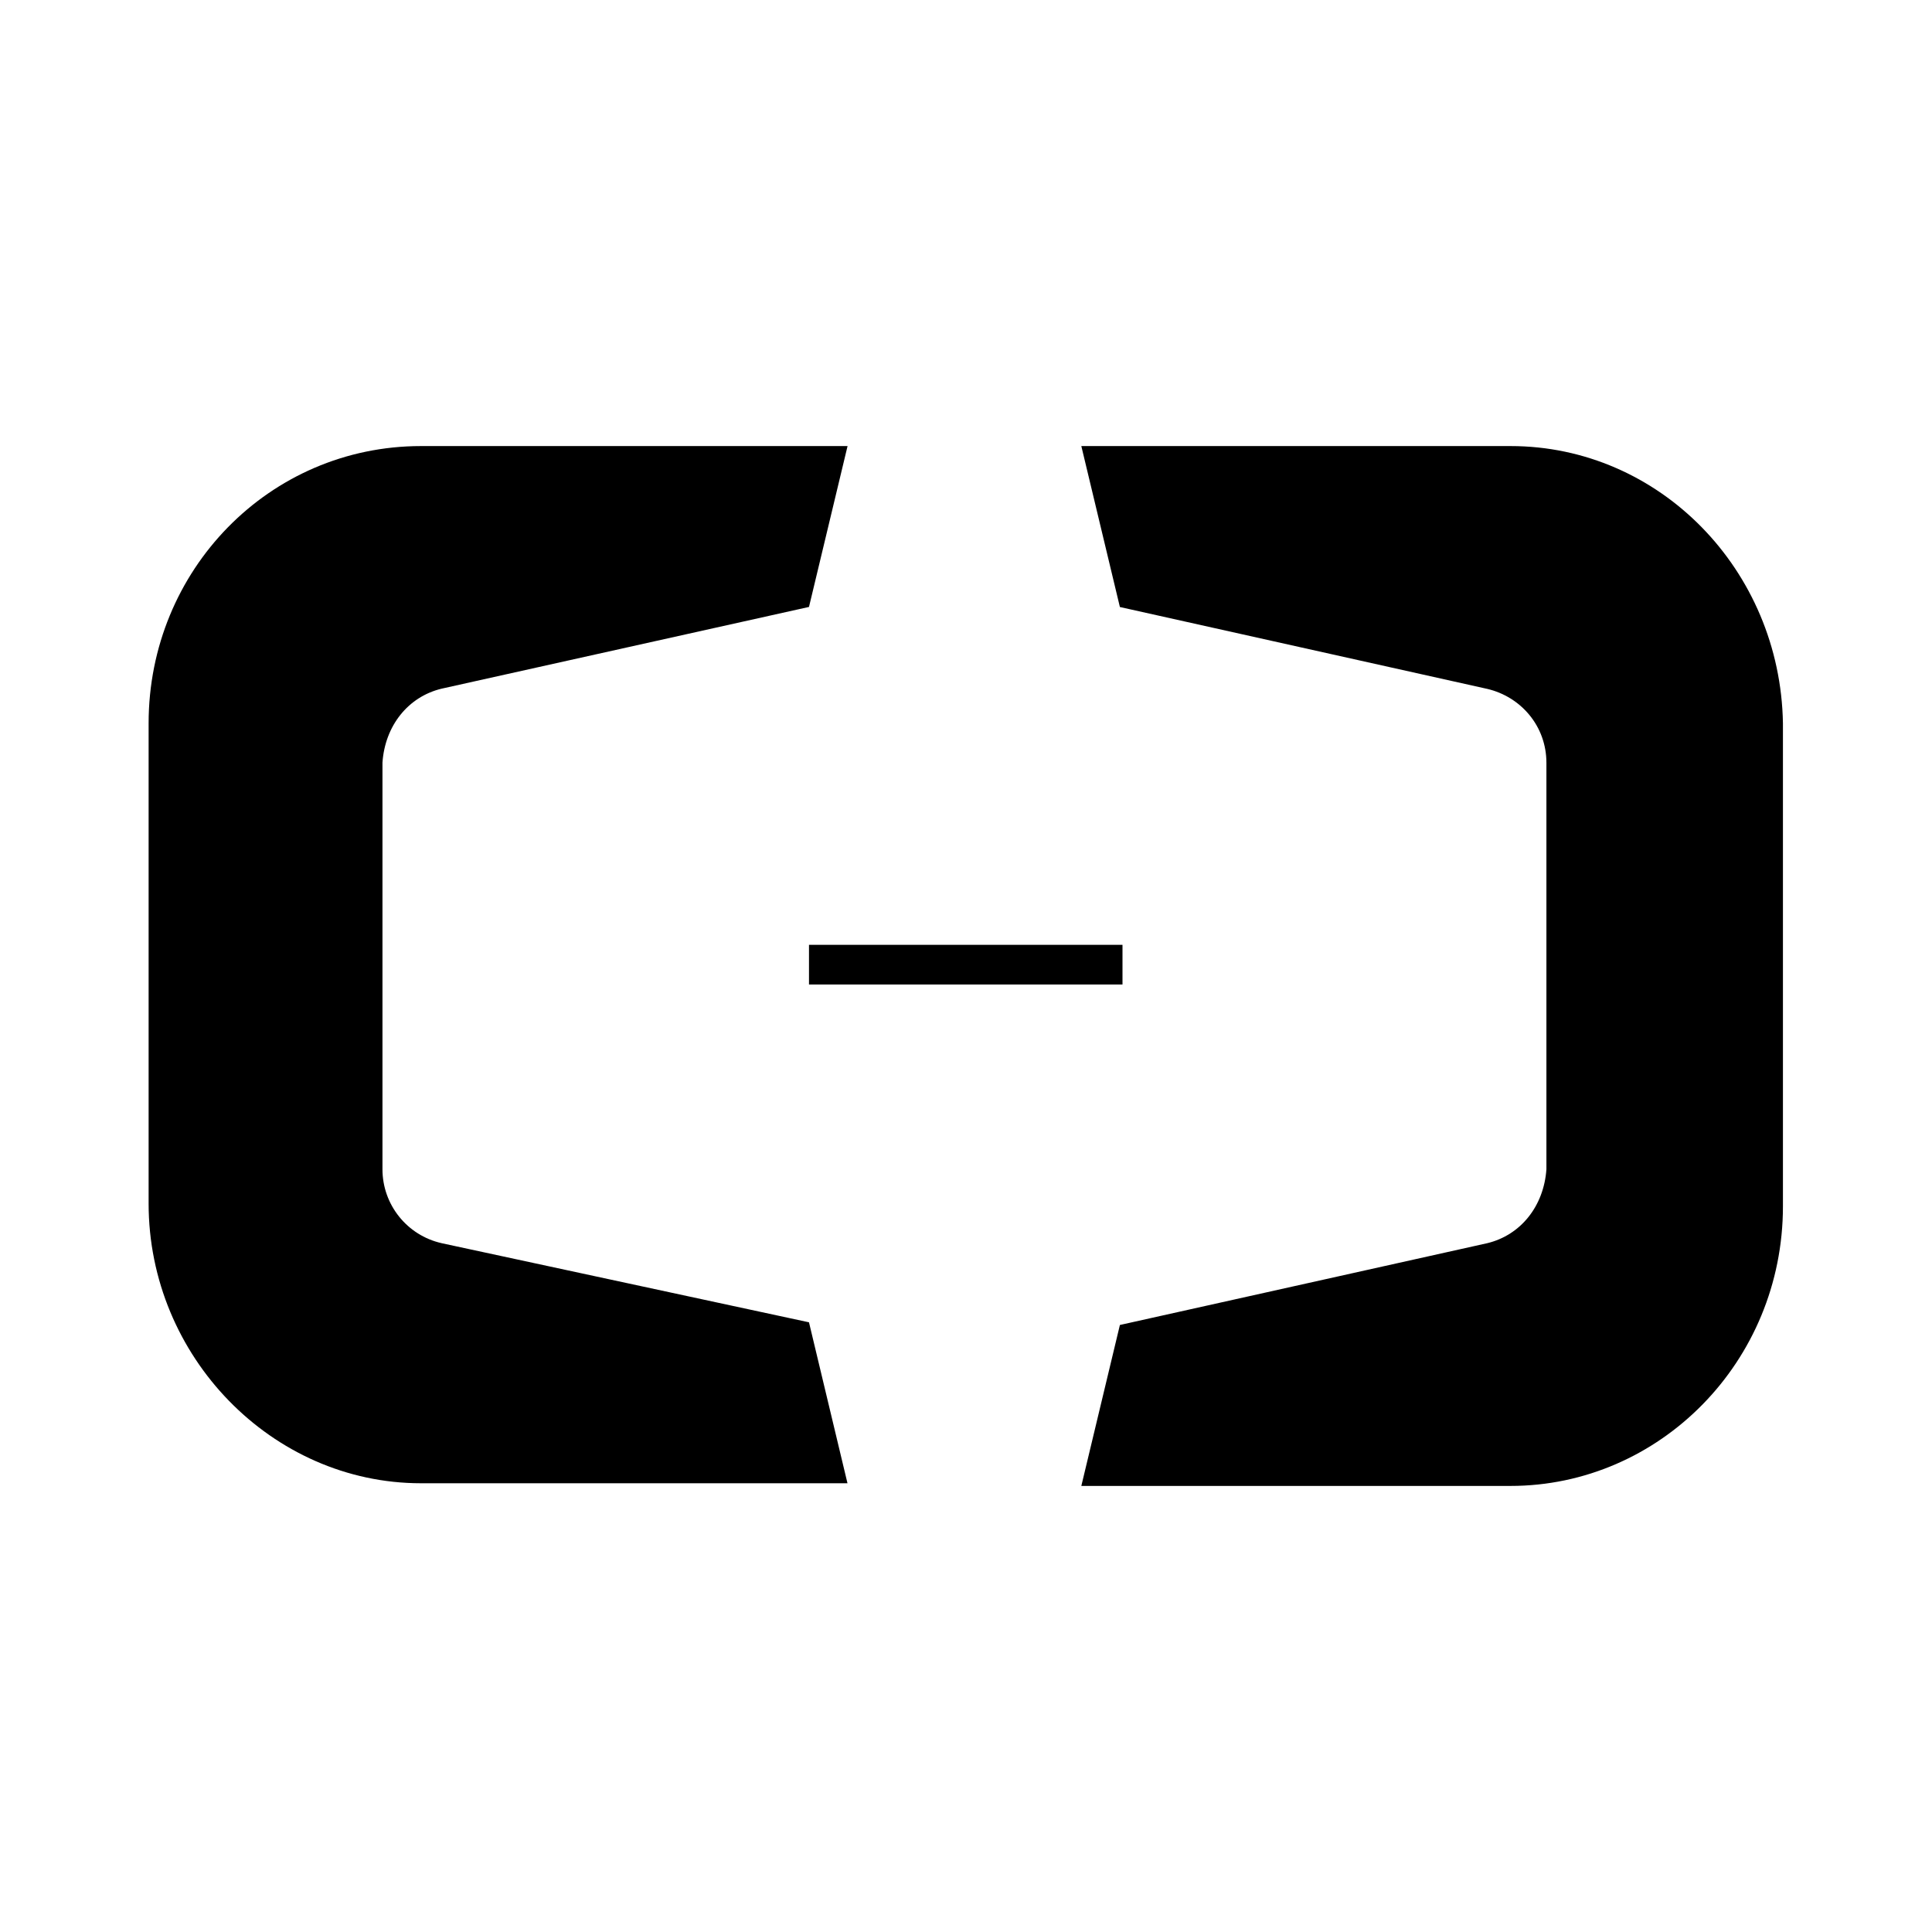
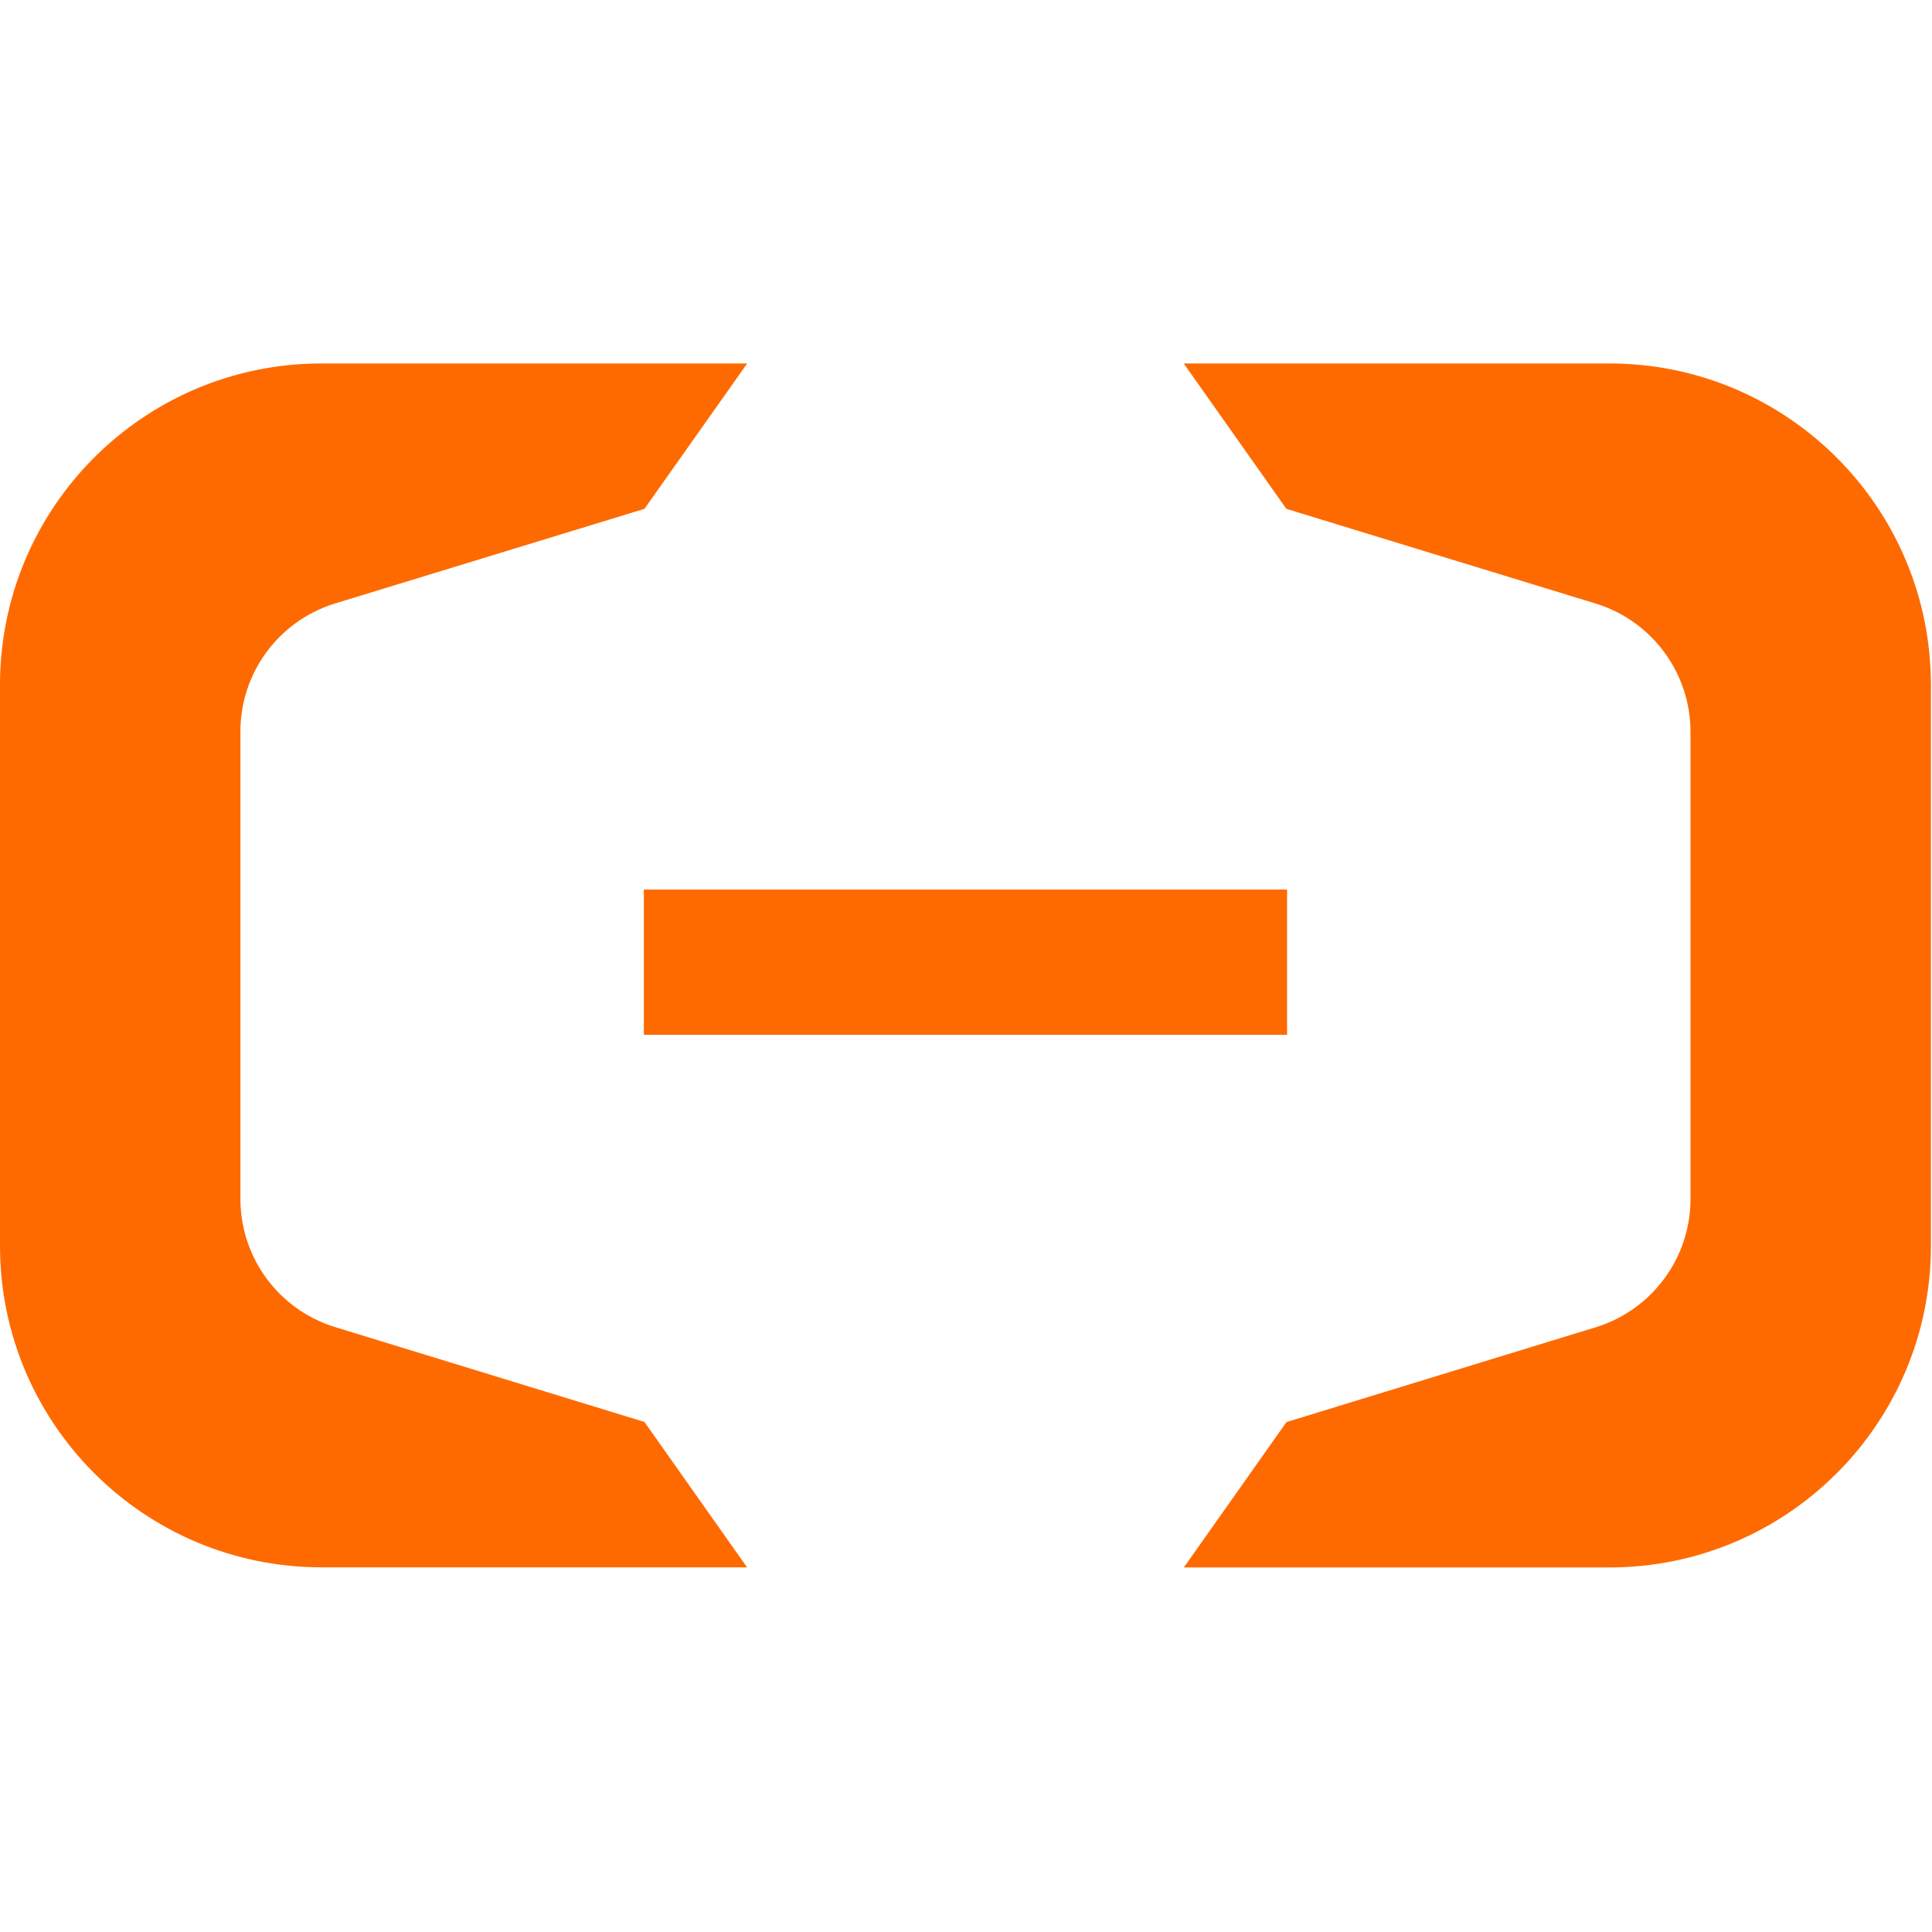
- <svg xmlns="http://www.w3.org/2000/svg" viewBox="0 0 1024 1024" version="1.1">
-   <path d="M234.063 658.905a40.172 40.172 0 0 1-31.35-39.188v-215.513c1.339-19.574 13.588-34.895 31.311-39.188l194.757-43.323 20.441-85.268h-226.068C142.769 236.426 78.769 302.198 78.769 383.33v254.582c0 81.054 65.378 148.244 144.345 148.244h226.068l-20.401-85.307-194.757-41.945h0.039zM800.571 236.426h-227.446l20.441 85.307 194.757 43.402c17.723 4.175 31.311 19.614 31.311 39.227v215.355c-1.378 19.614-13.627 34.895-31.311 39.188l-194.757 43.362-20.441 85.307h227.446c79.006 0 144.423-65.772 144.423-148.244v-256c-1.378-81.211-65.378-146.905-144.345-146.905h-0.079z m-371.83 264.35h166.203v21.031h-166.164v-21.031h-0.039z" p-id="2580" />
+ <svg xmlns="http://www.w3.org/2000/svg" t="1700472086800" class="icon" viewBox="0 0 1024 1024" version="1.1" p-id="9208" width="200" height="200">
+   <path d="M0 0h1024v1024H0z" fill="#000000" fill-opacity="0" p-id="9209" data-spm-anchor-id="a313x.search_index.0.i17.77953a81cL66hK" class="selected" />
+   <path d="M341.248 548.48h340.928V471.488H341.248z" fill="#FE6A00" p-id="9210" data-spm-anchor-id="a313x.search_index.0.i20.77953a81cL66hK" class="selected" />
+   <path d="M852.992 192.64H627.392l54.4 77.056 164.48 50.368c29.76 9.408 49.92 37.12 49.728 68.288v246.656c0.192 31.232-19.968 58.88-49.664 68.288l-164.48 50.432-54.4 77.056h225.536a170.432 170.432 0 0 0 170.432-170.432V363.008a170.432 170.432 0 0 0-170.432-170.368M170.432 192.64h225.6l-54.464 77.056L177.088 320c-29.76 9.408-49.92 37.12-49.664 68.288v246.656c-0.192 31.232 19.904 58.88 49.664 68.288l164.48 50.432 54.4 77.056H170.496A170.432 170.432 0 0 1 0 660.352V363.008A170.368 170.368 0 0 1 170.432 192.64" fill="#FE6A00" p-id="9211" data-spm-anchor-id="a313x.search_index.0.i19.77953a81cL66hK" class="selected" />
</svg>
